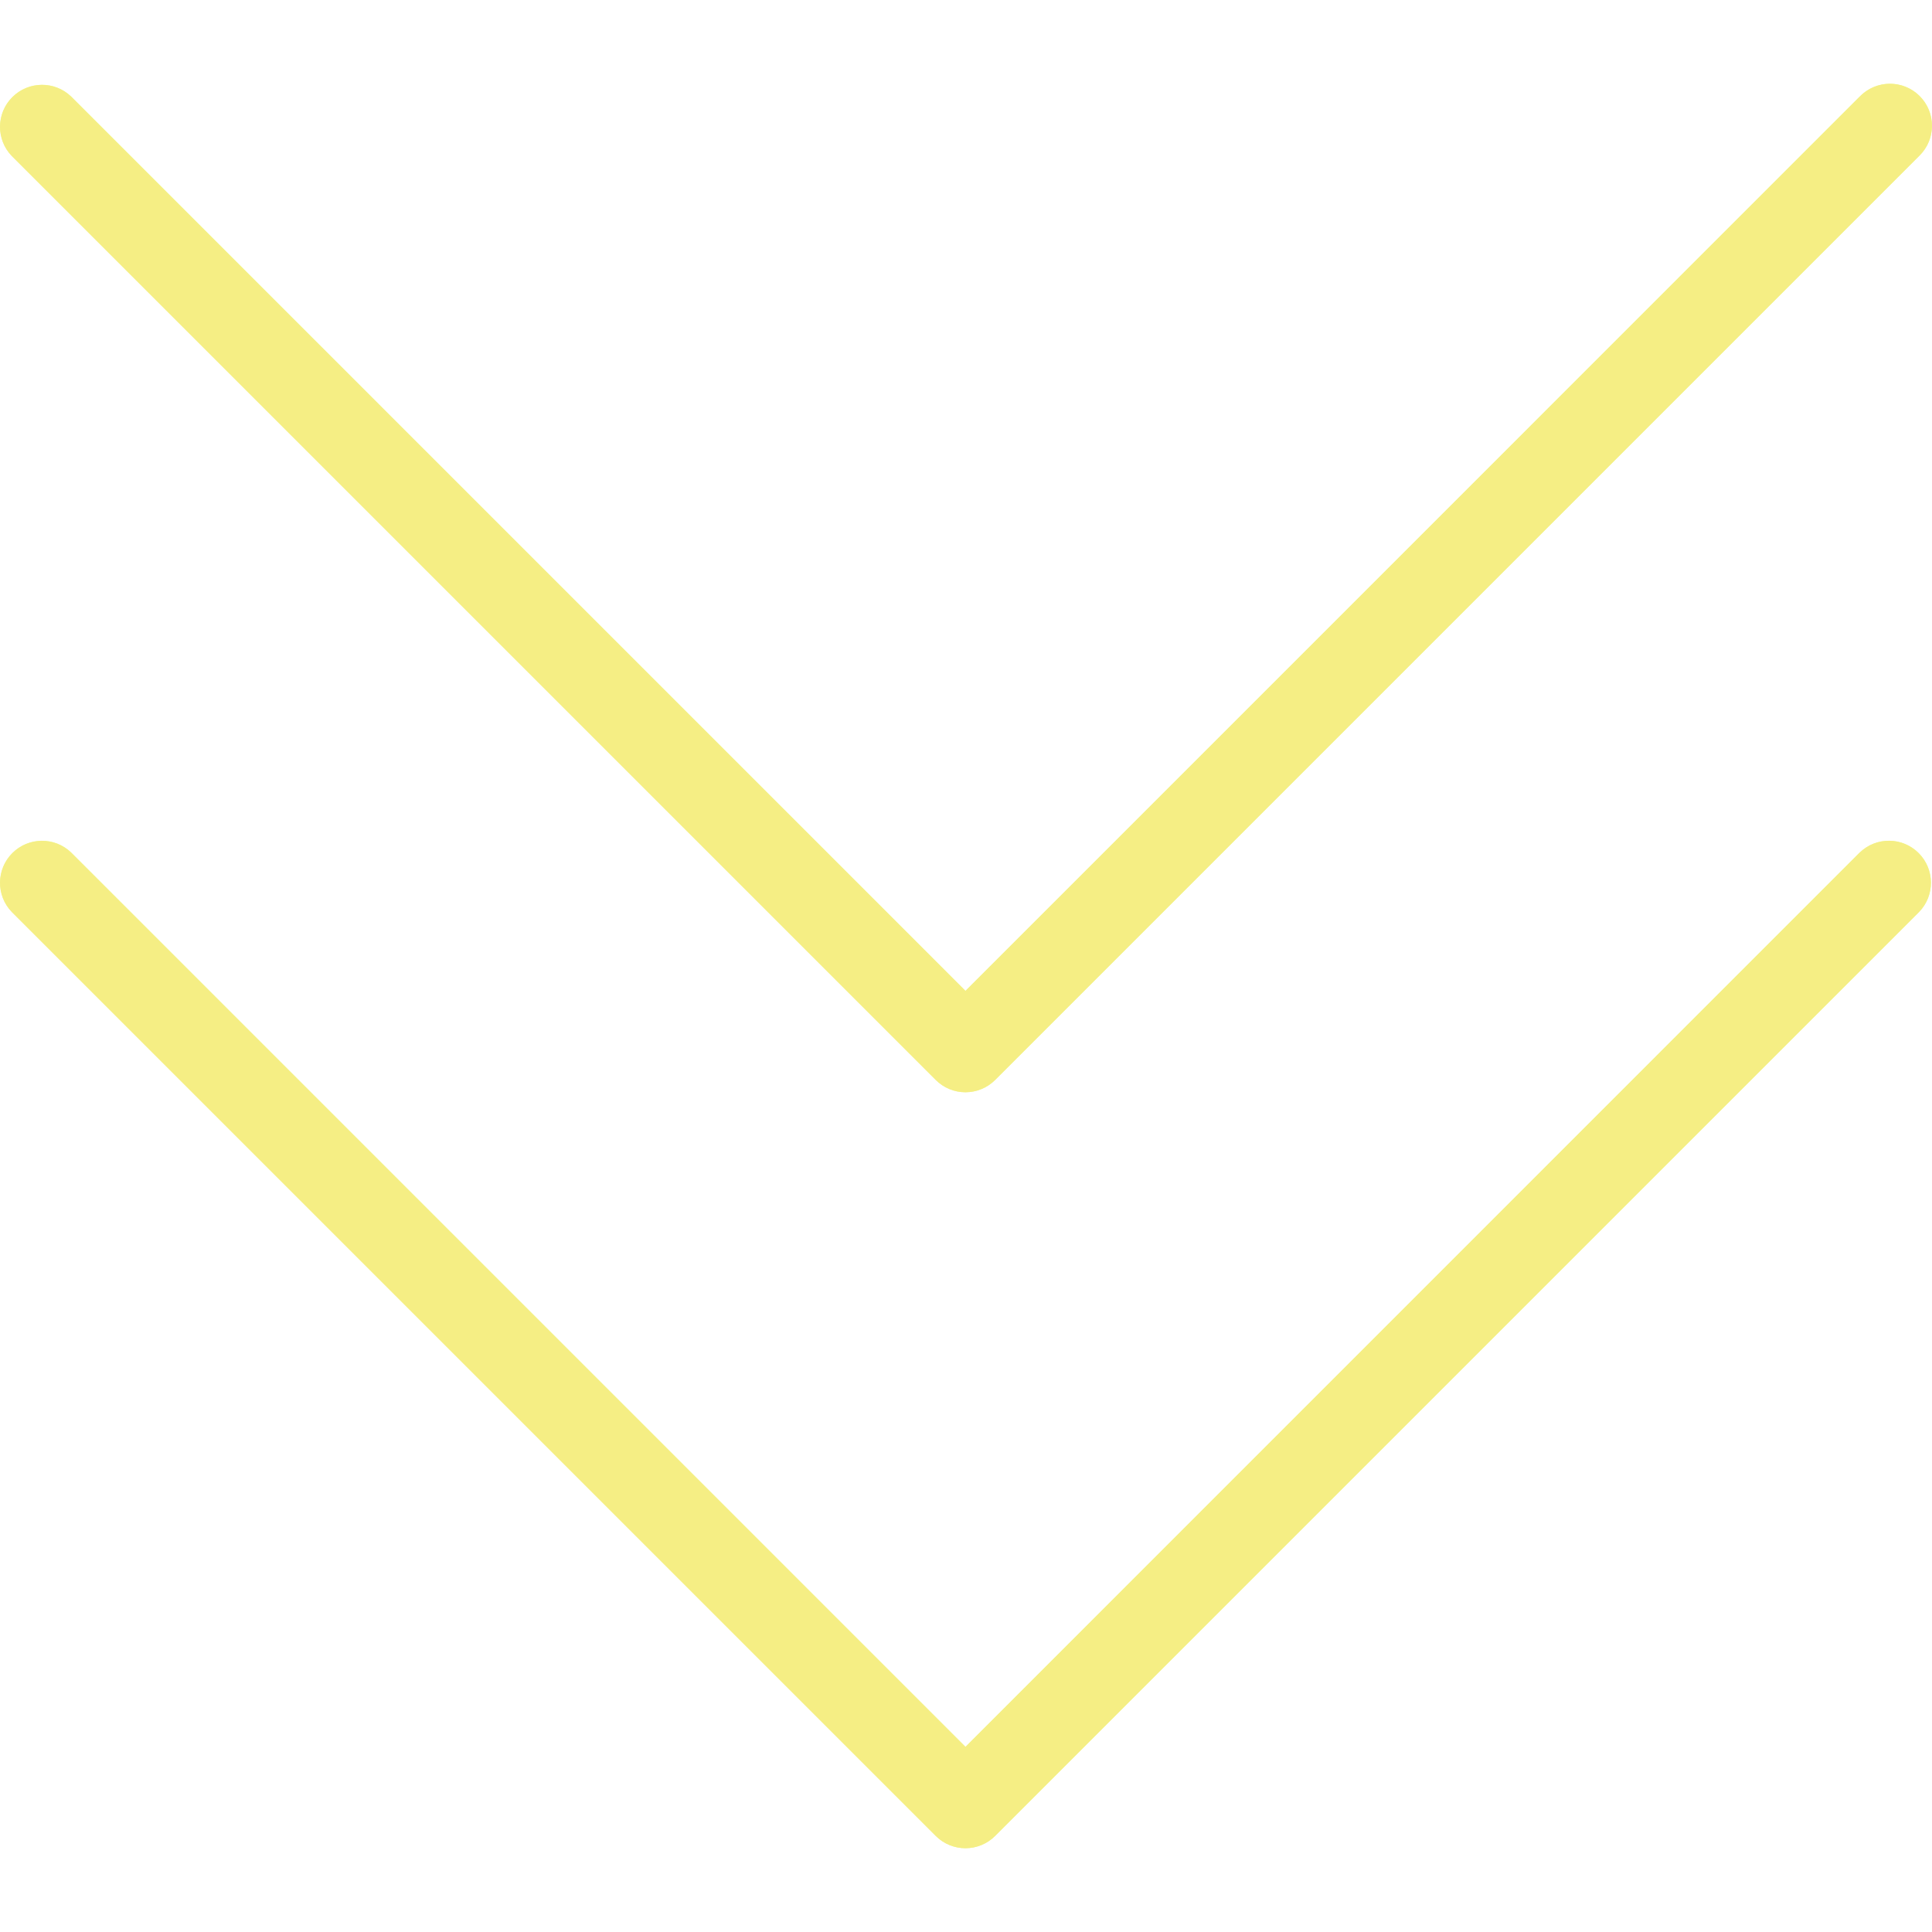
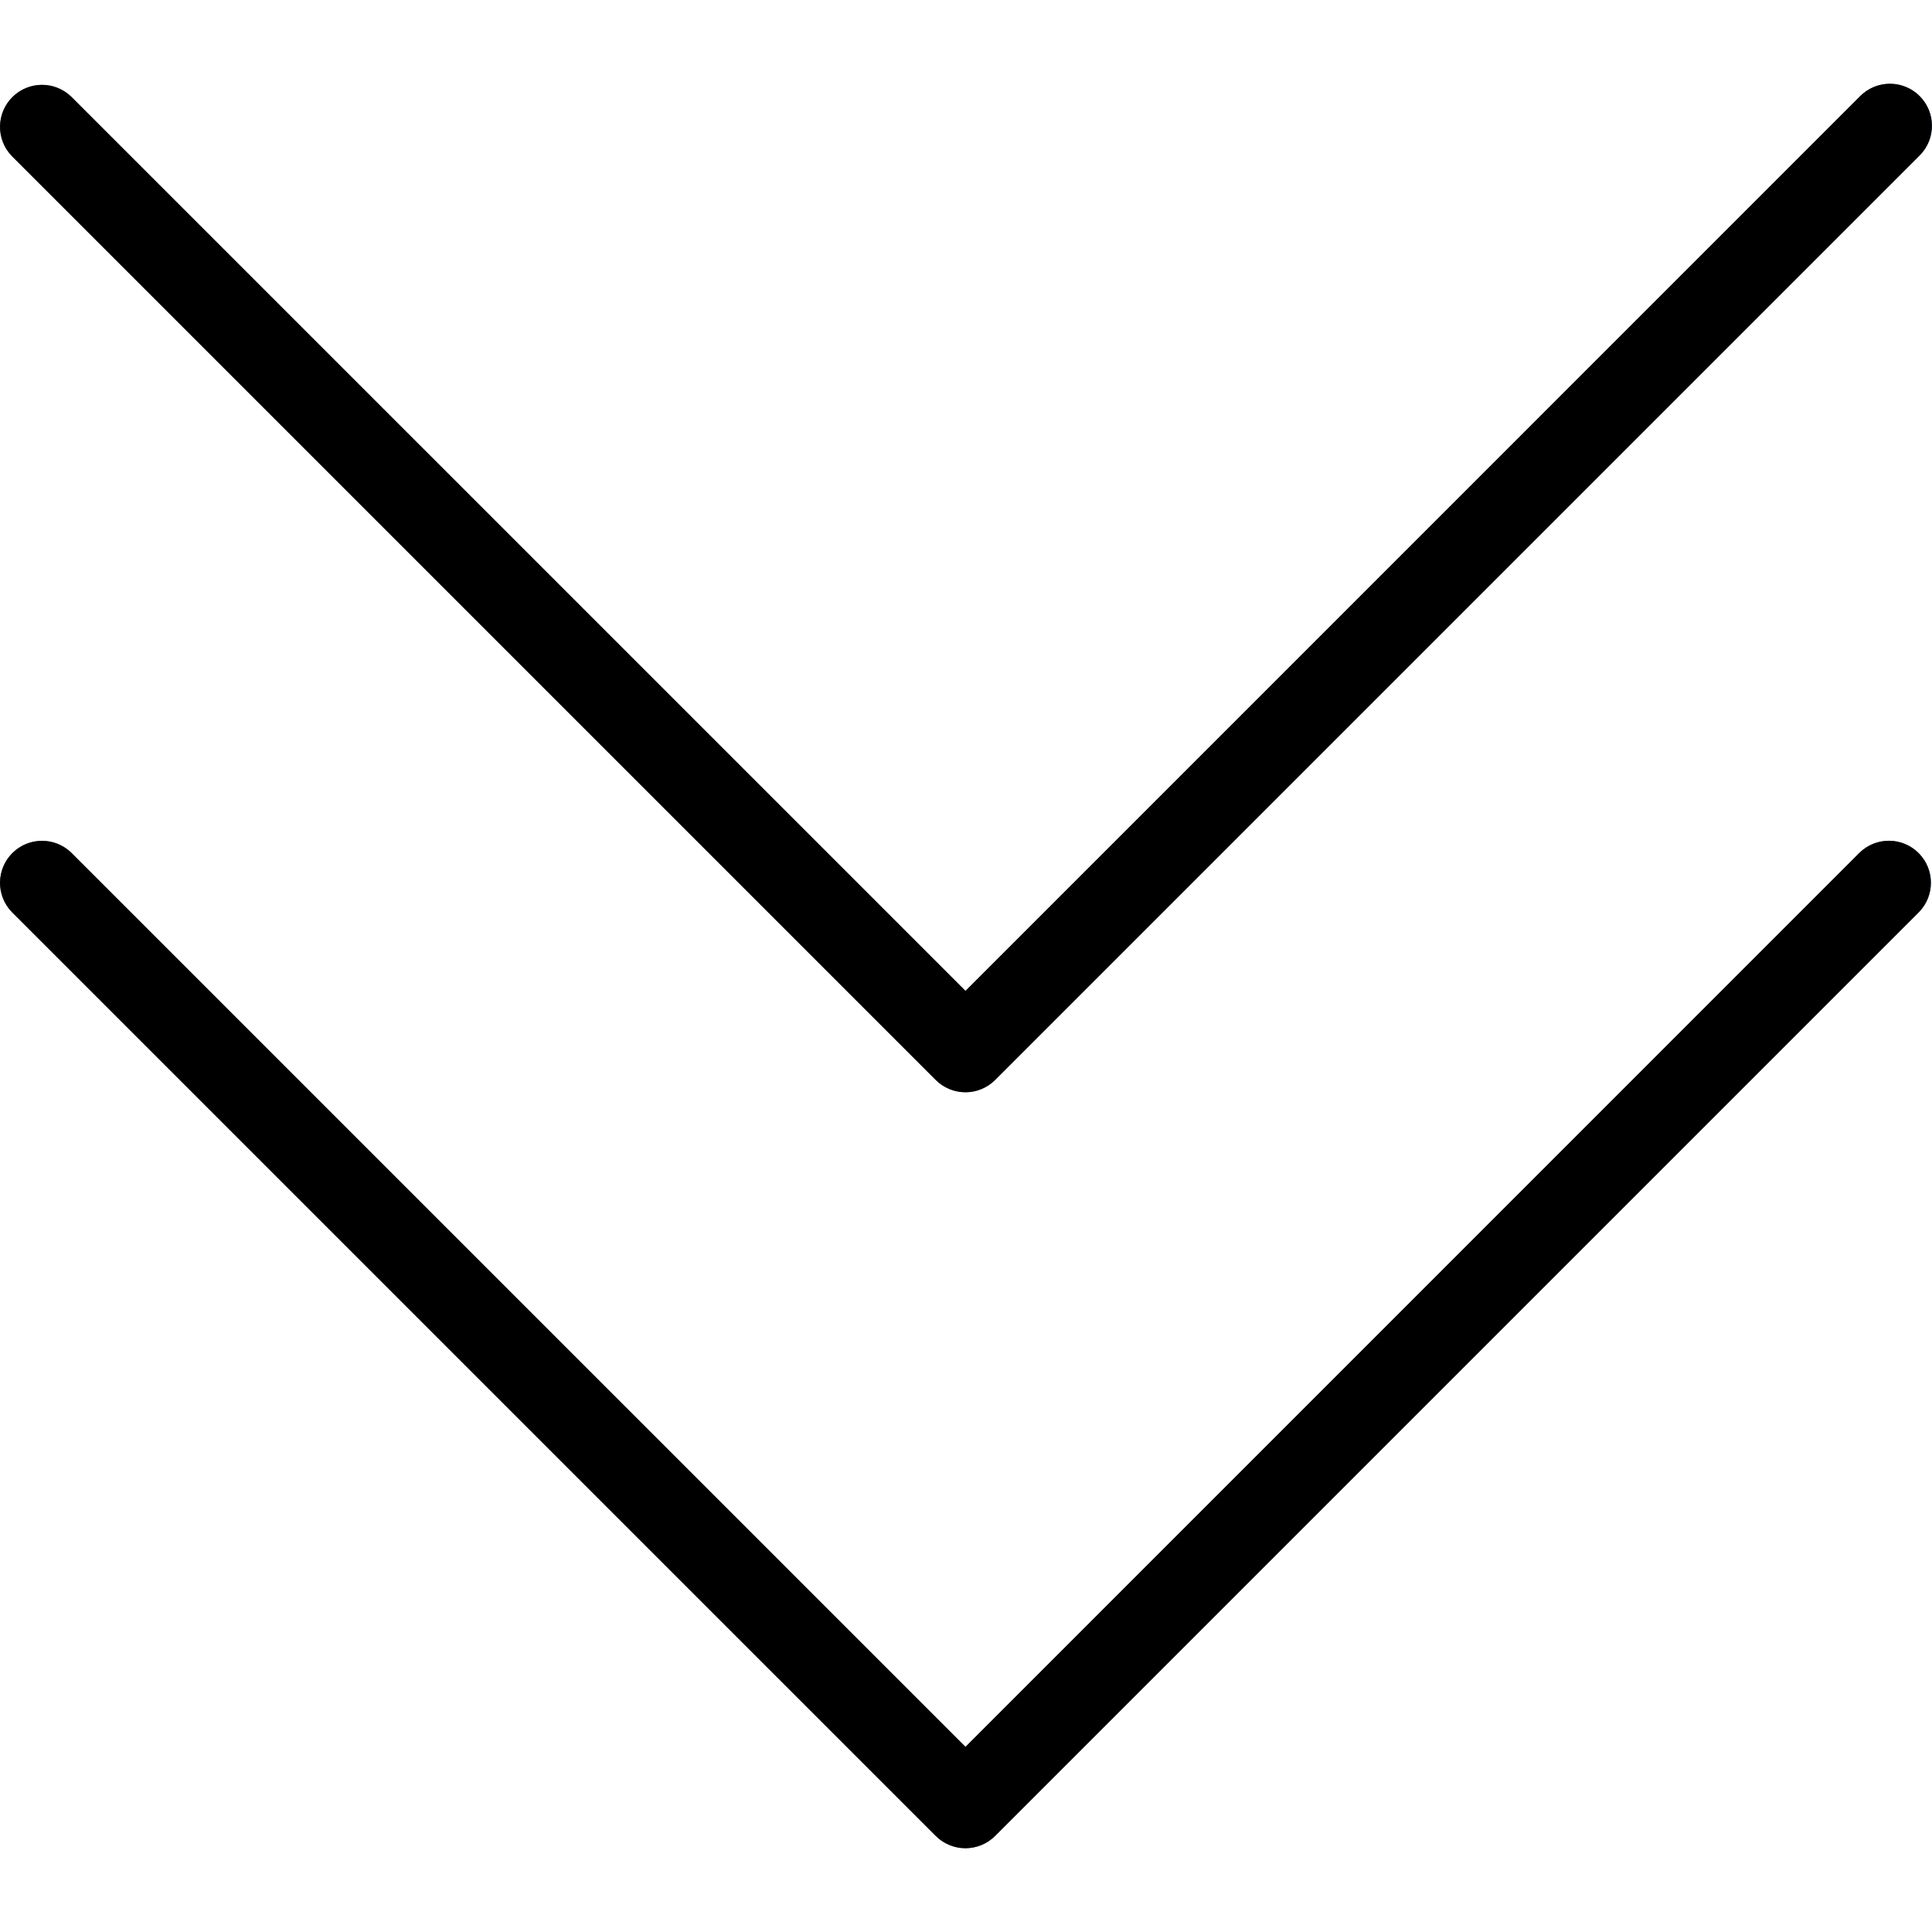
- <svg xmlns="http://www.w3.org/2000/svg" version="1.1" width="512" height="512" x="0" y="0" viewBox="0 0 490.688 490.688" style="enable-background:new 0 0 512 512" xml:space="preserve" class="">
+ <svg xmlns="http://www.w3.org/2000/svg" version="1.1" id="Capa_1" x="0px" y="0px" viewBox="0 0 490.688 490.688" style="enable-background:new 0 0 490.688 490.688;" xml:space="preserve">
  <g>
-     <g>
-       <path style="" d="M472.328,216.529L245.213,443.665L18.098,216.529c-4.237-4.093-10.99-3.975-15.083,0.262   c-3.992,4.134-3.992,10.687,0,14.82l234.667,234.667c4.165,4.164,10.917,4.164,15.083,0l234.667-234.667   c4.093-4.237,3.975-10.99-0.262-15.083c-4.134-3.993-10.687-3.993-14.821,0L472.328,216.529z" fill="#edff96" data-original="#607d8b" />
-       <path style="" d="M472.328,24.529L245.213,251.665L18.098,24.529c-4.237-4.093-10.99-3.975-15.083,0.262   c-3.992,4.134-3.992,10.687,0,14.821l234.667,234.667c4.165,4.164,10.917,4.164,15.083,0L487.432,39.612   c4.237-4.093,4.354-10.845,0.262-15.083c-4.093-4.237-10.845-4.354-15.083-0.262c-0.089,0.086-0.176,0.173-0.262,0.262   L472.328,24.529z" fill="#edff96" data-original="#607d8b" />
-     </g>
-     <path d="M245.213,469.415c-2.831,0.005-5.548-1.115-7.552-3.115L2.994,231.633c-4.093-4.237-3.975-10.99,0.262-15.083  c4.134-3.992,10.687-3.992,14.82,0l227.136,227.115l227.115-227.136c4.237-4.093,10.99-3.975,15.083,0.262  c3.993,4.134,3.993,10.687,0,14.821L252.744,466.279C250.748,468.28,248.04,469.408,245.213,469.415z" fill="#f5ee84" data-original="#000000" style="" class="" />
-     <path d="M245.213,277.415c-2.831,0.005-5.548-1.115-7.552-3.115L2.994,39.633c-4.093-4.237-3.975-10.99,0.262-15.083  c4.134-3.992,10.687-3.992,14.821,0l227.136,227.115L472.328,24.529c4.093-4.237,10.845-4.354,15.083-0.262  s4.354,10.845,0.262,15.083c-0.086,0.089-0.173,0.176-0.262,0.262L252.744,274.279C250.748,276.28,248.04,277.408,245.213,277.415z" fill="#f5ee84" data-original="#000000" style="" class="" />
-     <g>
+     <path style="fill:#607D8B;" d="M472.328,216.529L245.213,443.665L18.098,216.529c-4.237-4.093-10.99-3.975-15.083,0.262   c-3.992,4.134-3.992,10.687,0,14.82l234.667,234.667c4.165,4.164,10.917,4.164,15.083,0l234.667-234.667   c4.093-4.237,3.975-10.99-0.262-15.083c-4.134-3.993-10.687-3.993-14.821,0L472.328,216.529z" />
+     <path style="fill:#607D8B;" d="M472.328,24.529L245.213,251.665L18.098,24.529c-4.237-4.093-10.99-3.975-15.083,0.262   c-3.992,4.134-3.992,10.687,0,14.821l234.667,234.667c4.165,4.164,10.917,4.164,15.083,0L487.432,39.612   c4.237-4.093,4.354-10.845,0.262-15.083c-4.093-4.237-10.845-4.354-15.083-0.262c-0.089,0.086-0.176,0.173-0.262,0.262   L472.328,24.529z" />
+   </g>
+   <path d="M245.213,469.415c-2.831,0.005-5.548-1.115-7.552-3.115L2.994,231.633c-4.093-4.237-3.975-10.99,0.262-15.083  c4.134-3.992,10.687-3.992,14.82,0l227.136,227.115l227.115-227.136c4.237-4.093,10.99-3.975,15.083,0.262  c3.993,4.134,3.993,10.687,0,14.821L252.744,466.279C250.748,468.28,248.04,469.408,245.213,469.415z" />
+   <path d="M245.213,277.415c-2.831,0.005-5.548-1.115-7.552-3.115L2.994,39.633c-4.093-4.237-3.975-10.99,0.262-15.083  c4.134-3.992,10.687-3.992,14.821,0l227.136,227.115L472.328,24.529c4.093-4.237,10.845-4.354,15.083-0.262  s4.354,10.845,0.262,15.083c-0.086,0.089-0.173,0.176-0.262,0.262L252.744,274.279C250.748,276.28,248.04,277.408,245.213,277.415z" />
+   <g>
</g>
-     <g>
+   <g>
</g>
-     <g>
+   <g>
</g>
-     <g>
+   <g>
</g>
-     <g>
+   <g>
</g>
-     <g>
+   <g>
</g>
-     <g>
+   <g>
</g>
-     <g>
+   <g>
</g>
-     <g>
+   <g>
</g>
-     <g>
+   <g>
</g>
-     <g>
+   <g>
</g>
-     <g>
+   <g>
</g>
-     <g>
+   <g>
</g>
-     <g>
+   <g>
</g>
-     <g>
+   <g>
</g>
-   </g>
</svg>
